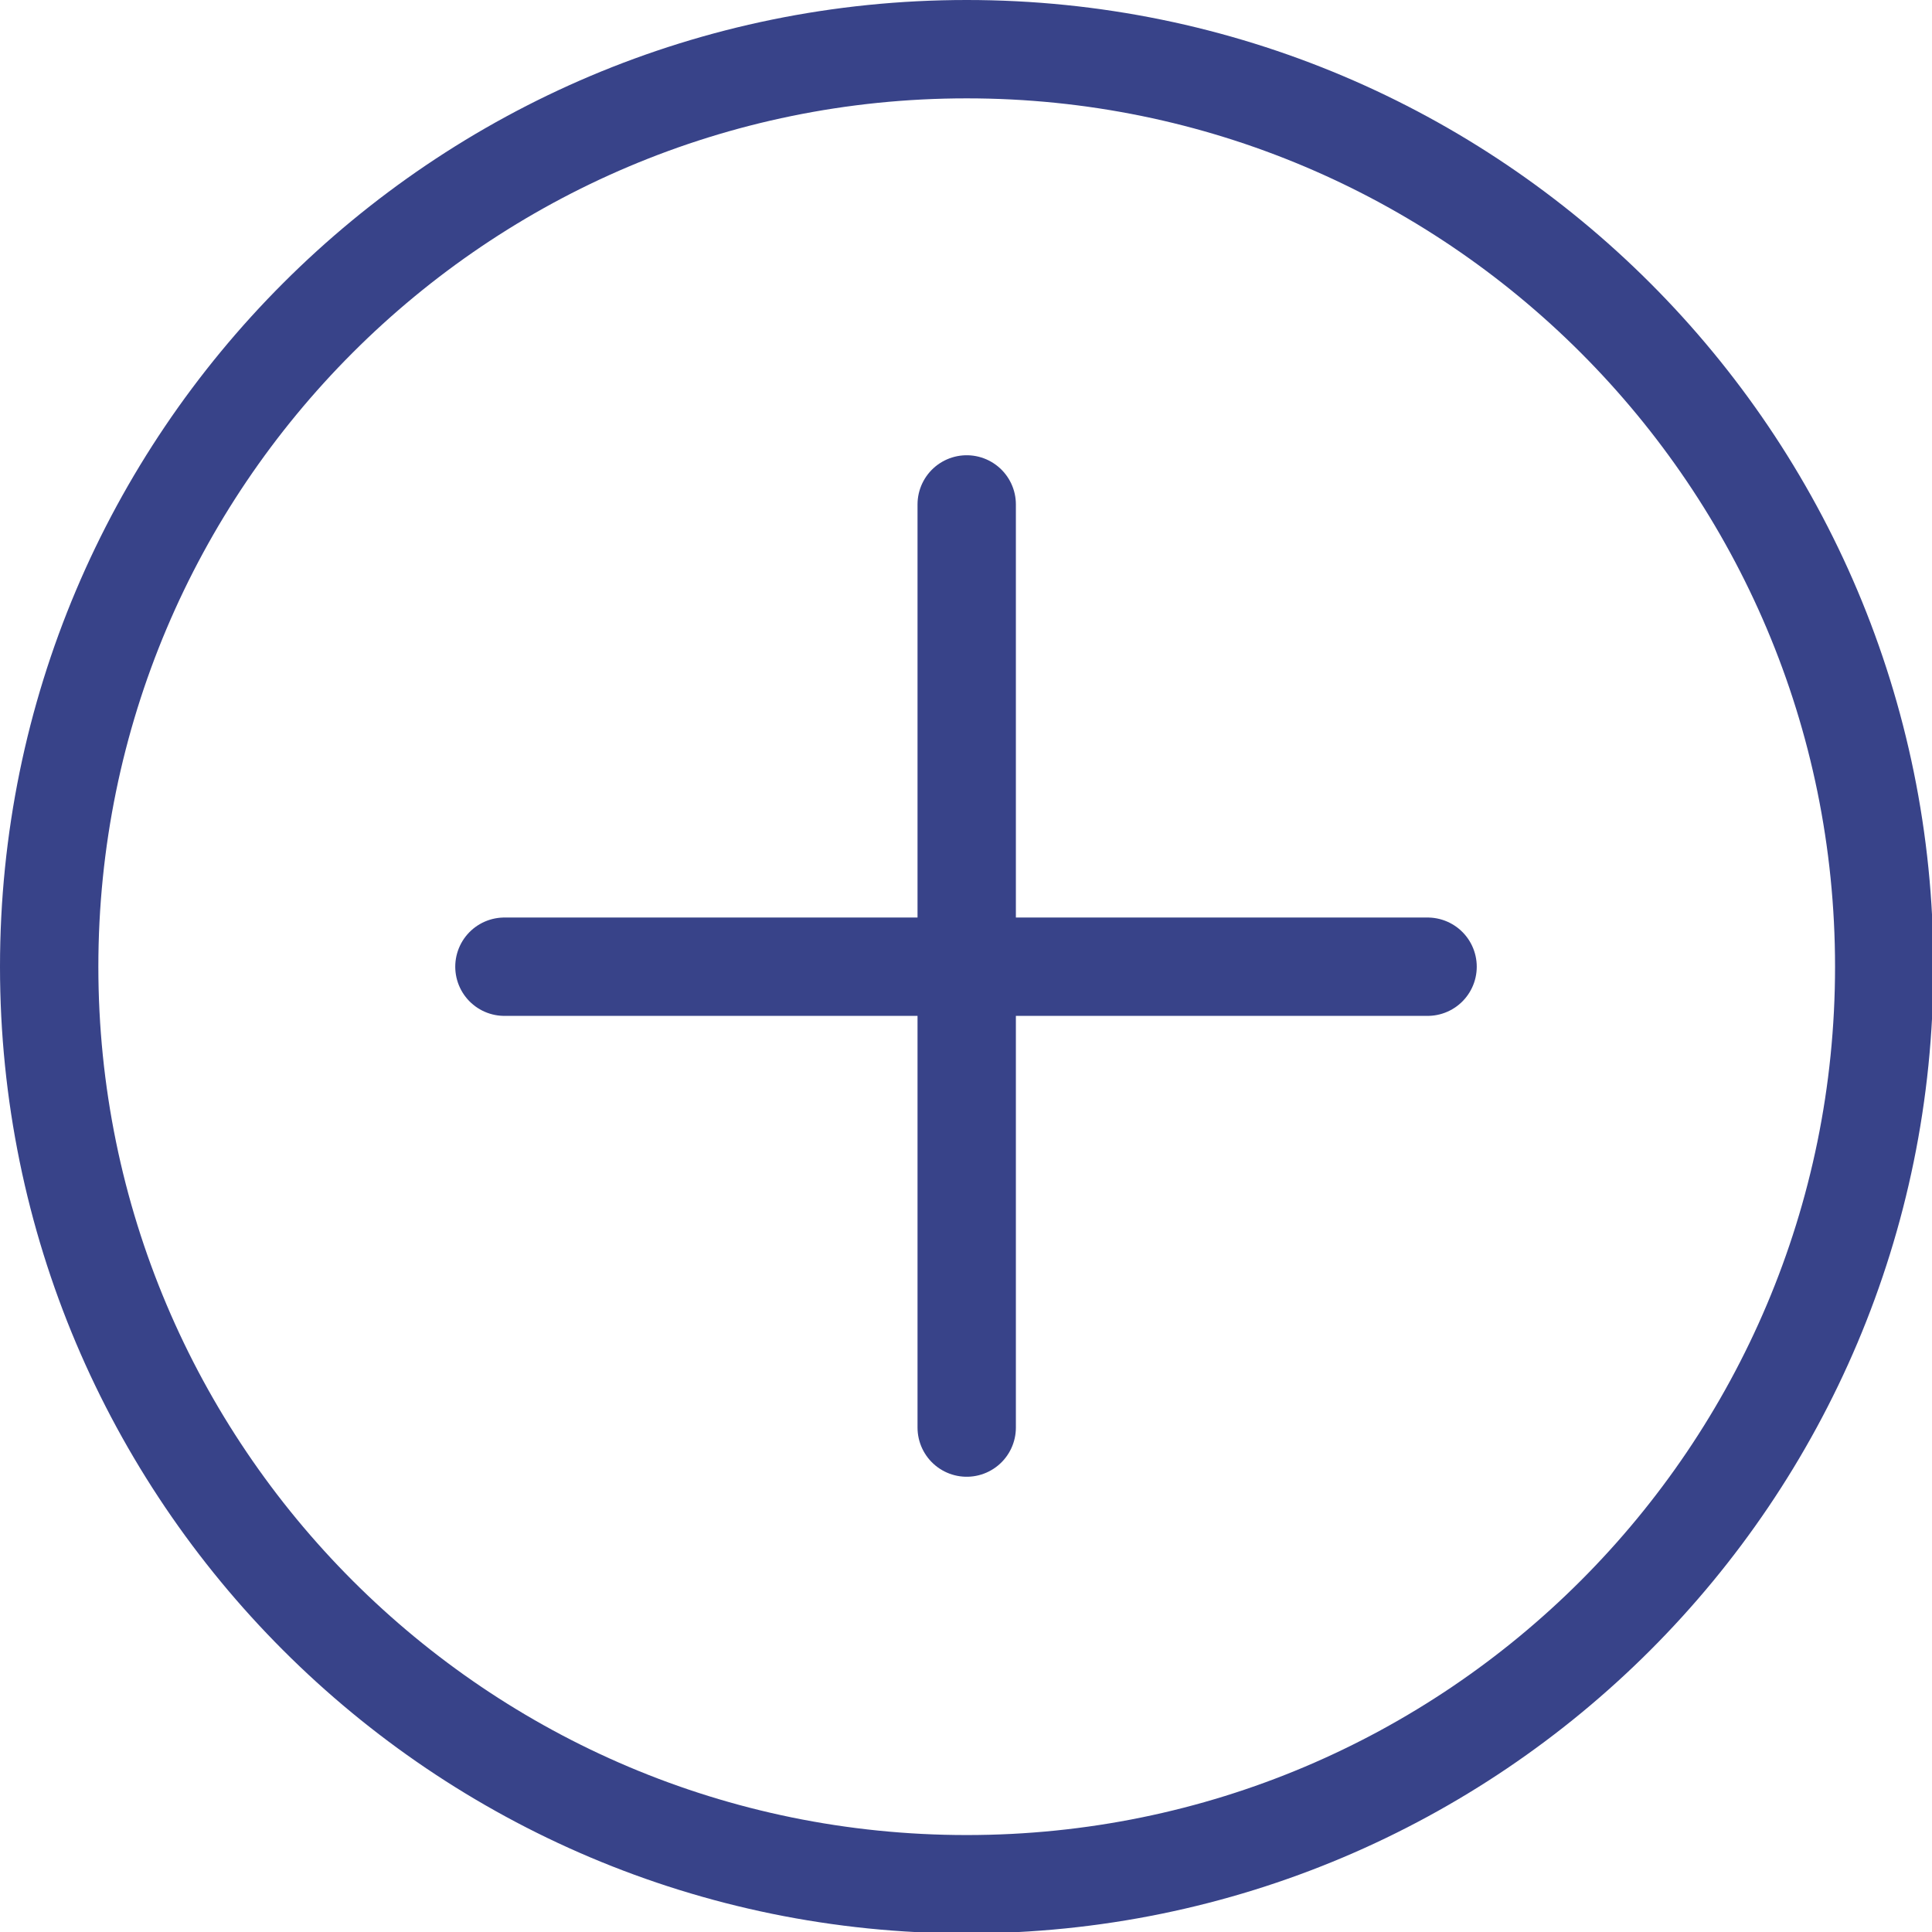
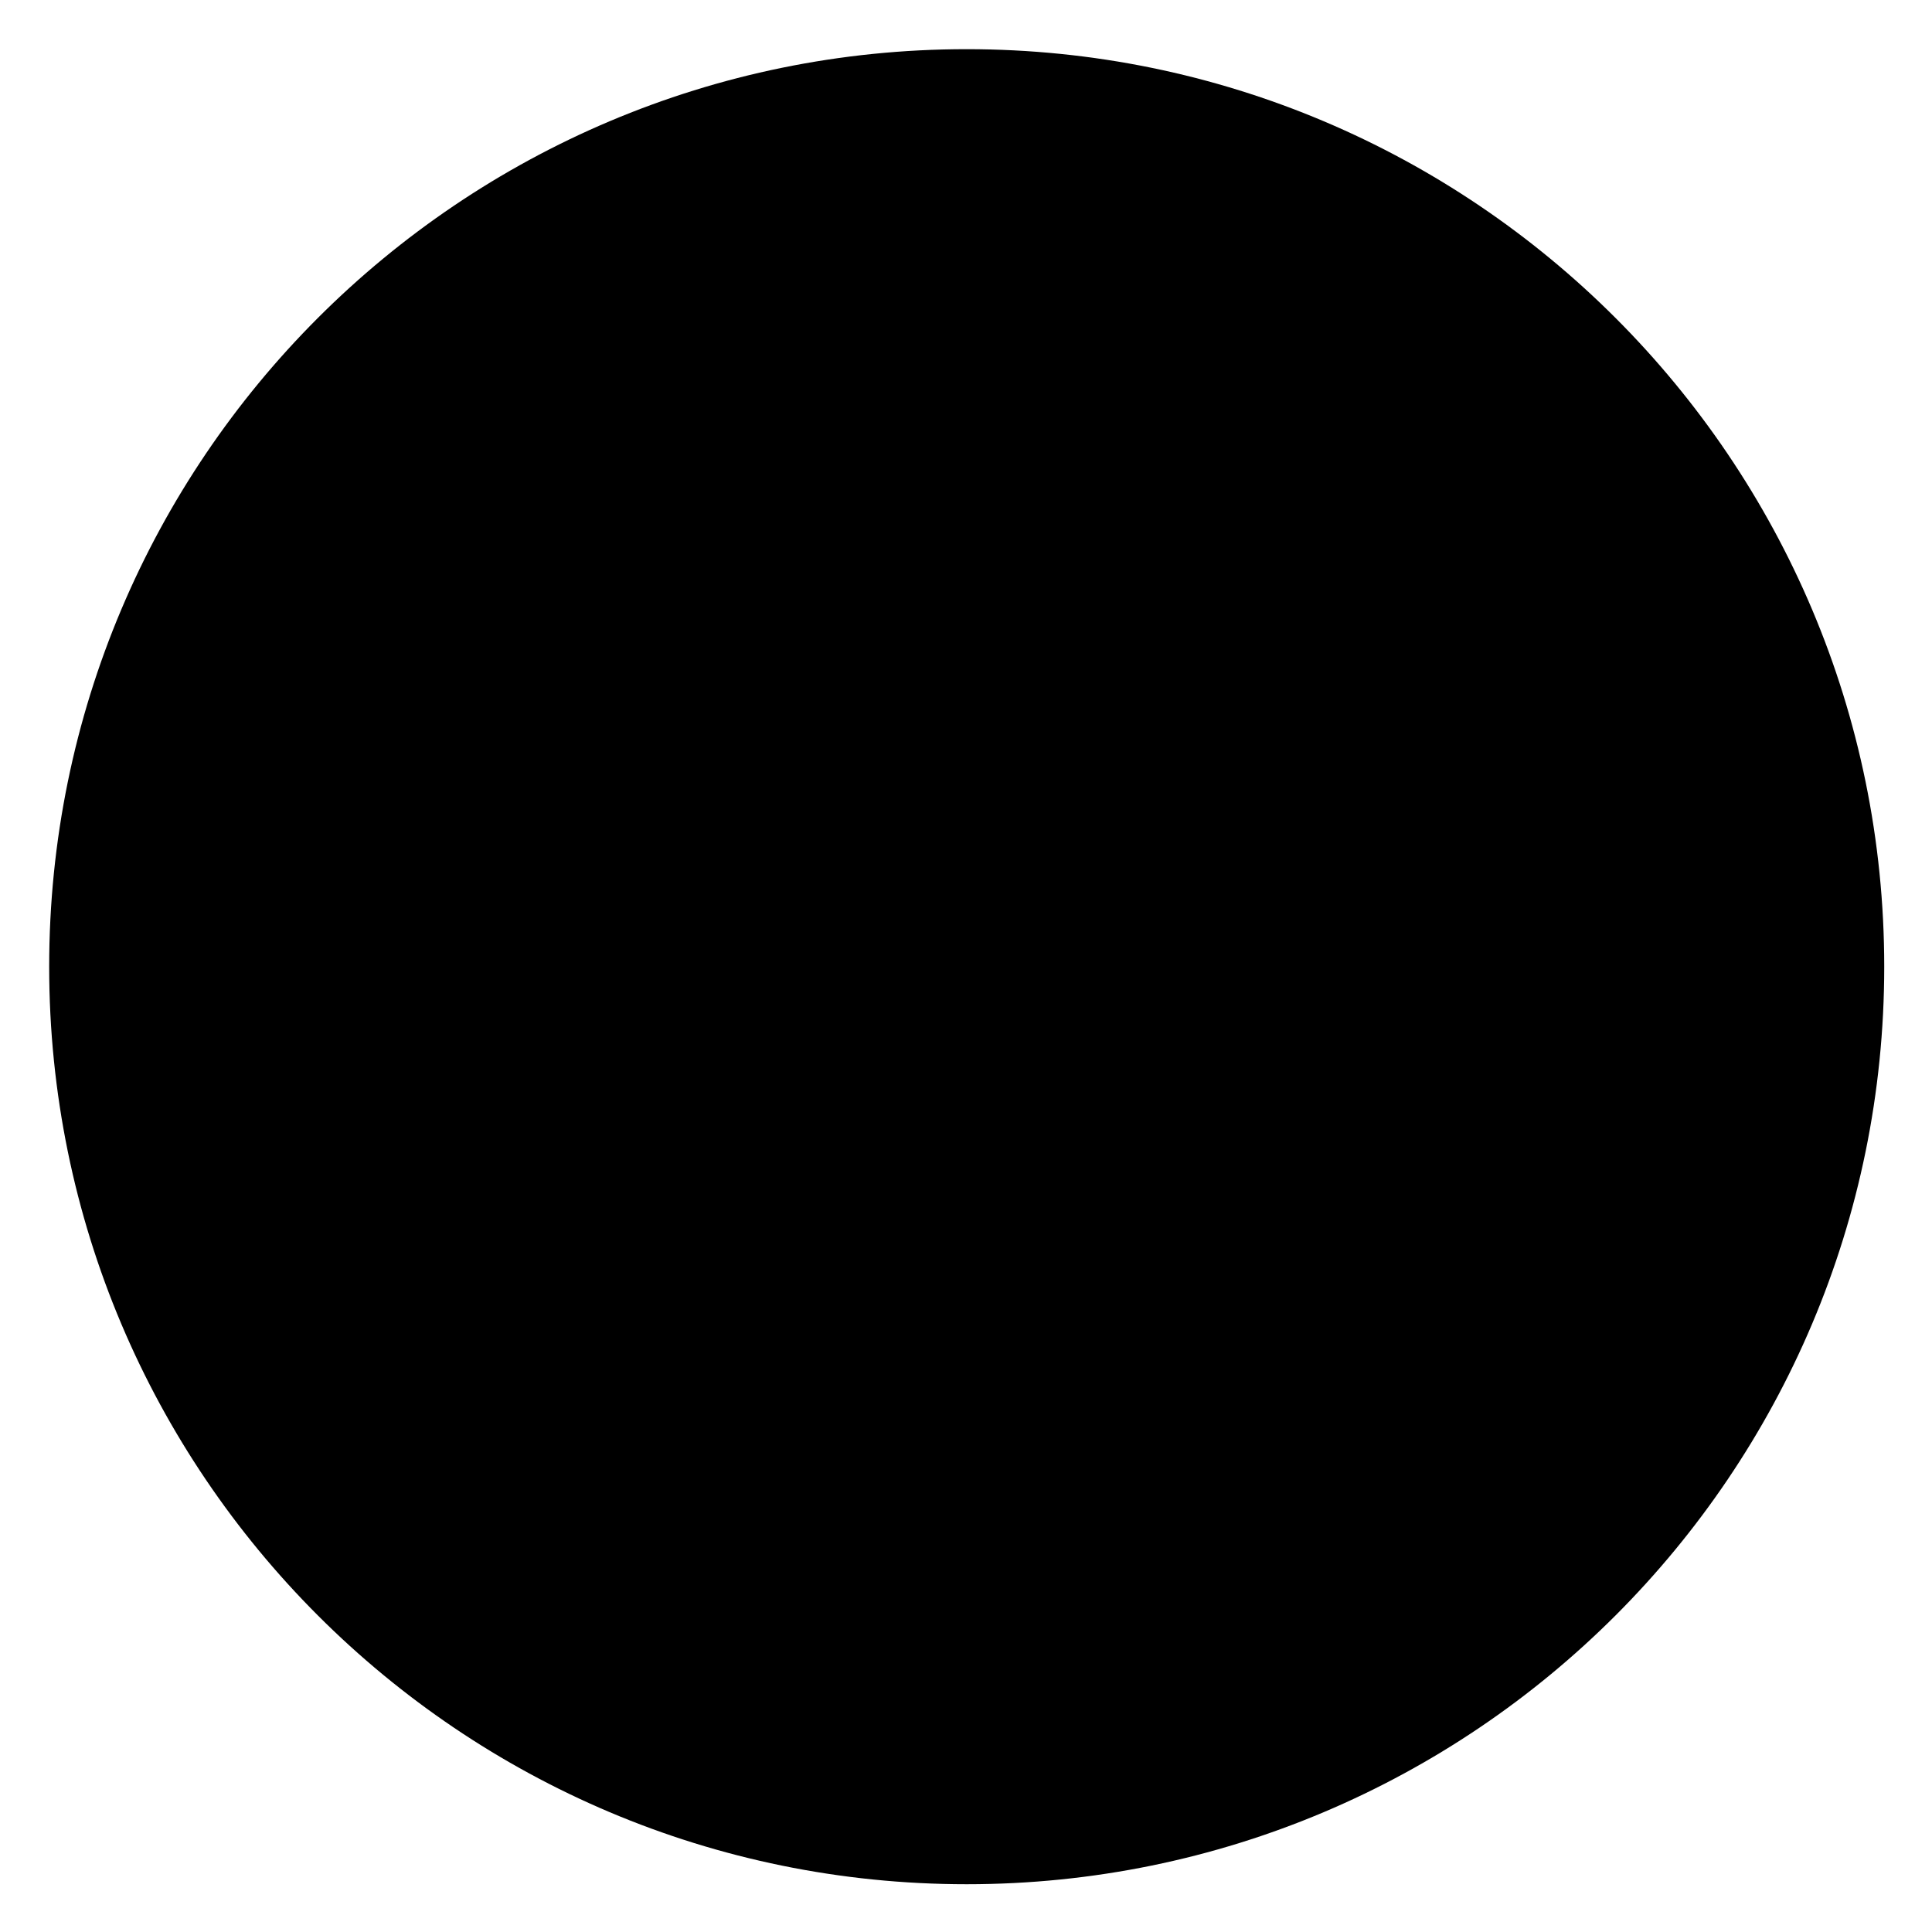
<svg xmlns="http://www.w3.org/2000/svg" viewBox="0 0 13.75 13.75">
-   <defs>
-     <style>.cls-1,.cls-2{fill:none;stroke:#384389;stroke-miterlimit:10;stroke-width:0.7px;}.cls-2{stroke-linecap:round;}</style>
-   </defs>
+   <defs />
  <g id="Capa_2" data-name="Capa 2">
    <g id="Capa_1-2" data-name="Capa 1">
      <circle class="cls-1" cx="6.88" cy="6.88" r="6.53" />
      <line class="cls-2" x1="6.88" y1="3.59" x2="6.88" y2="10.16" />
      <line class="cls-2" x1="10.16" y1="6.88" x2="3.59" y2="6.88" />
    </g>
  </g>
</svg>
